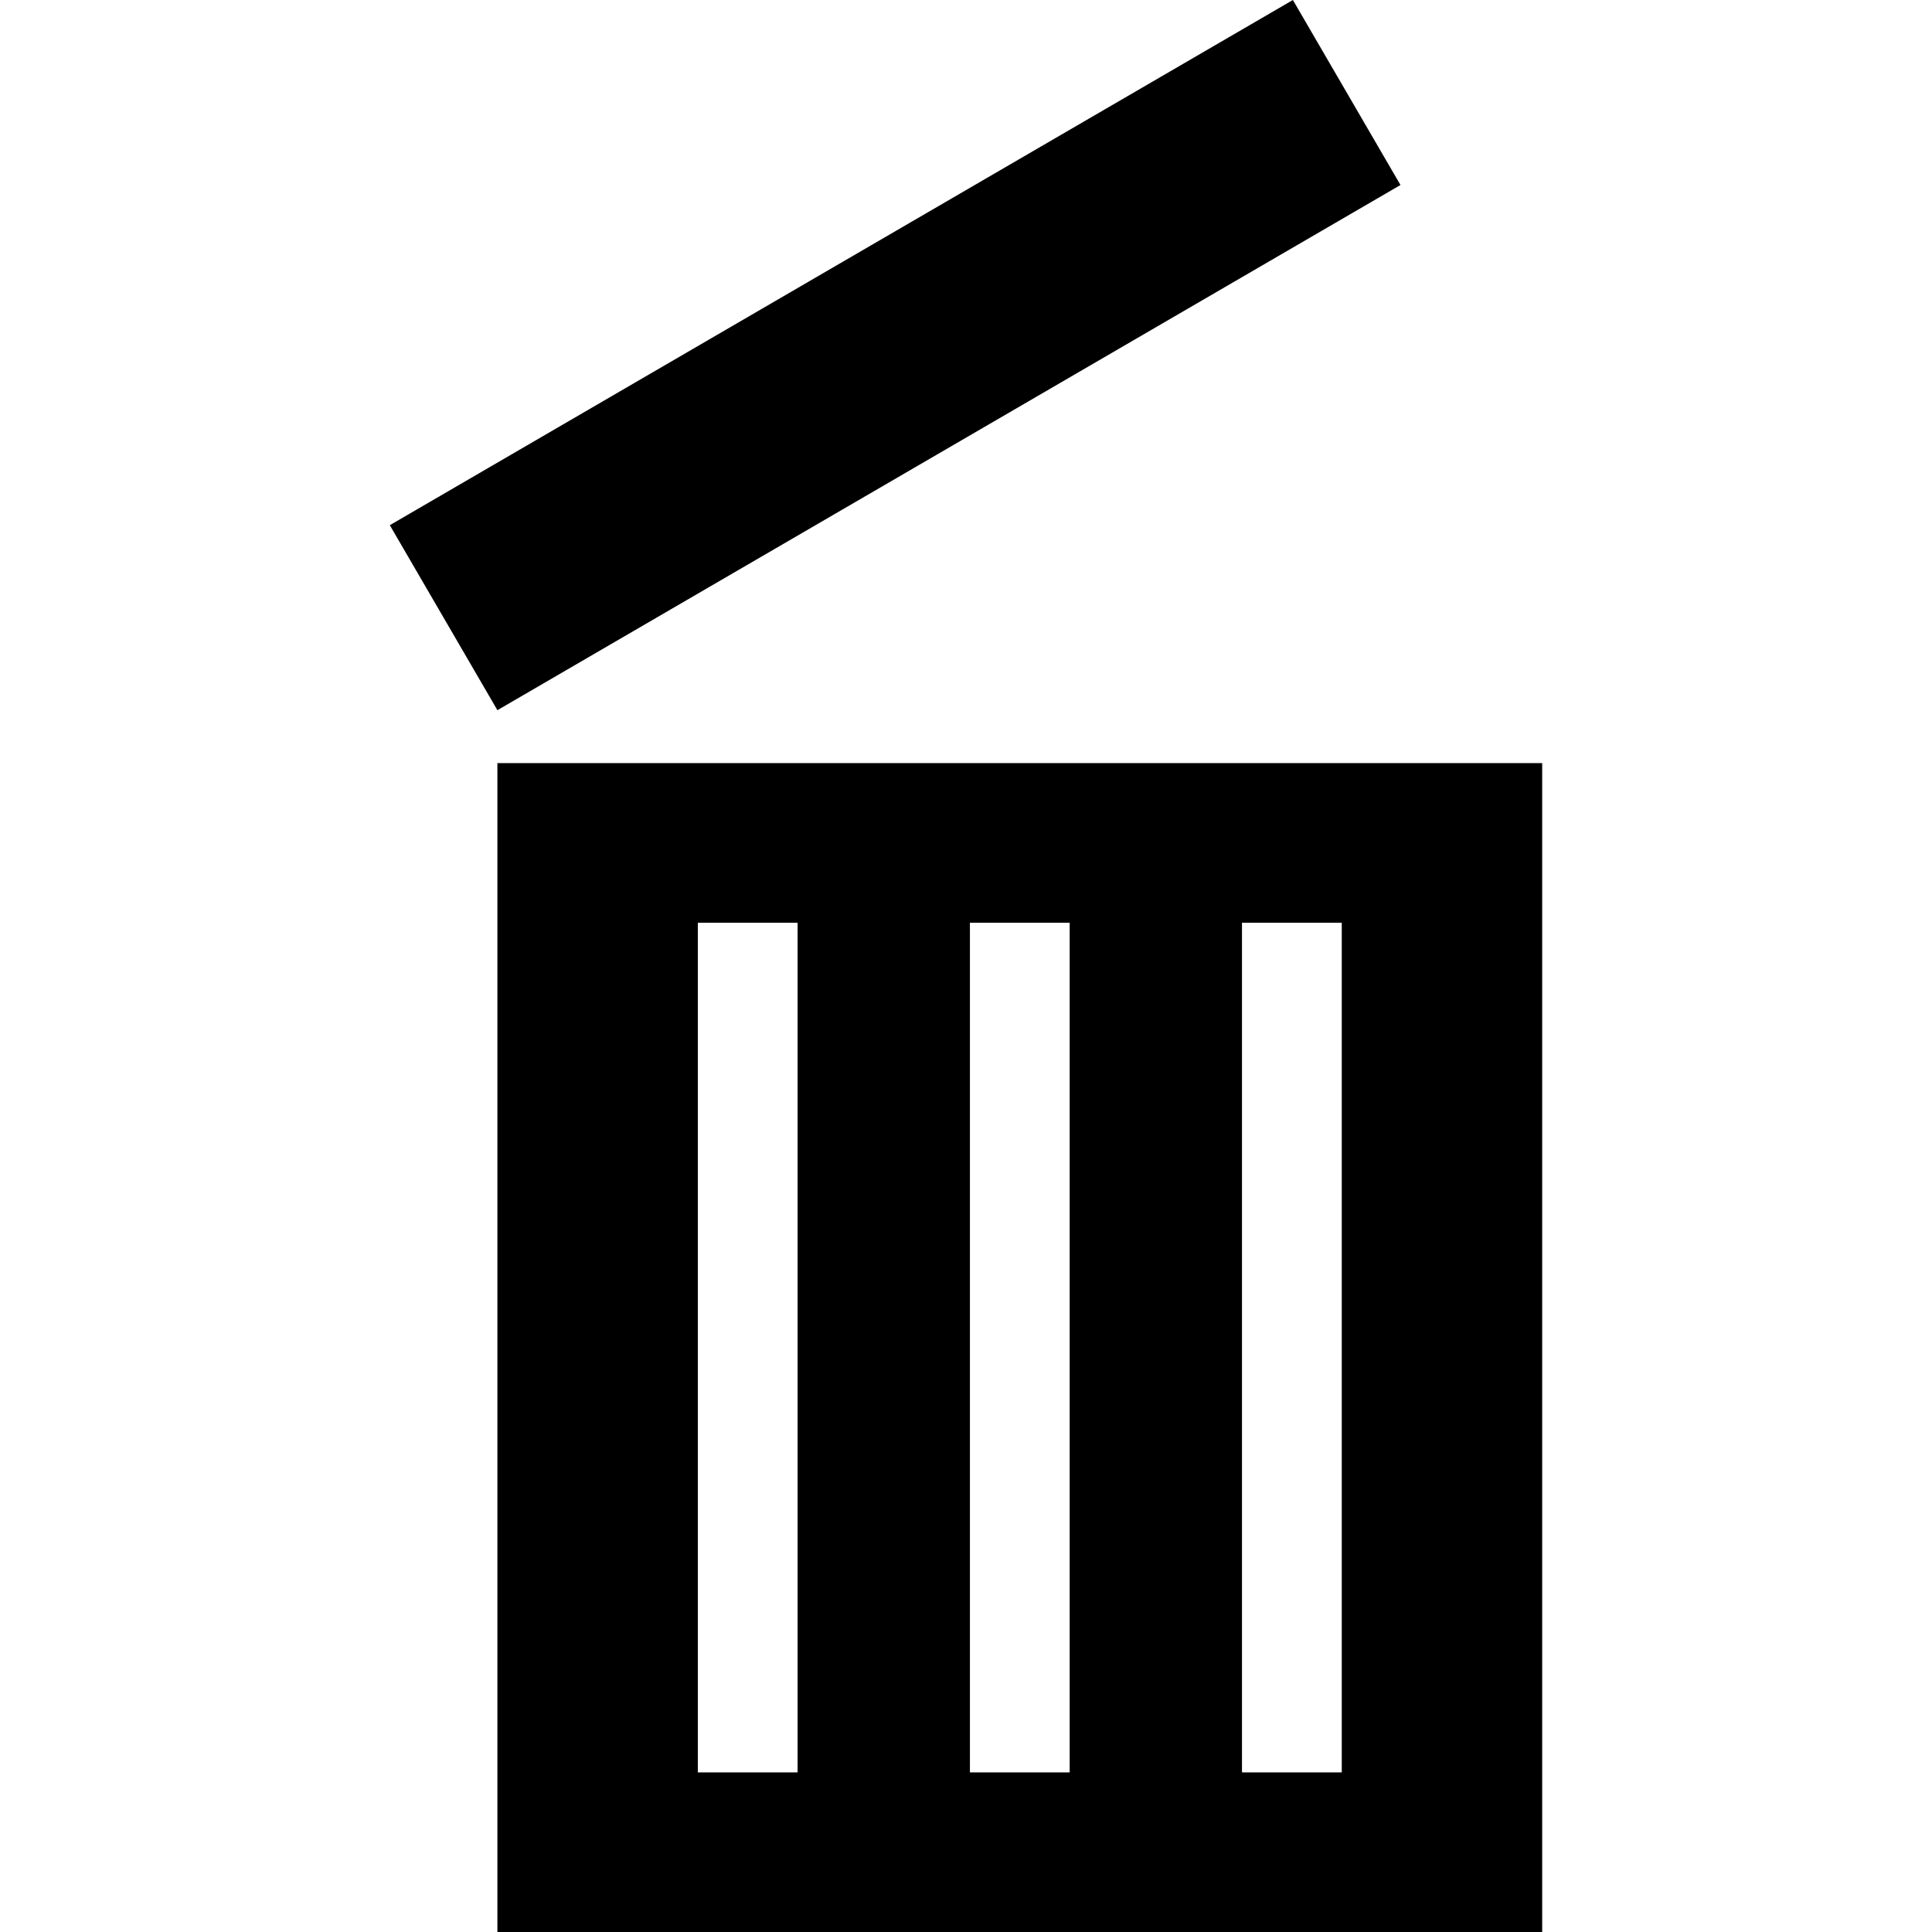
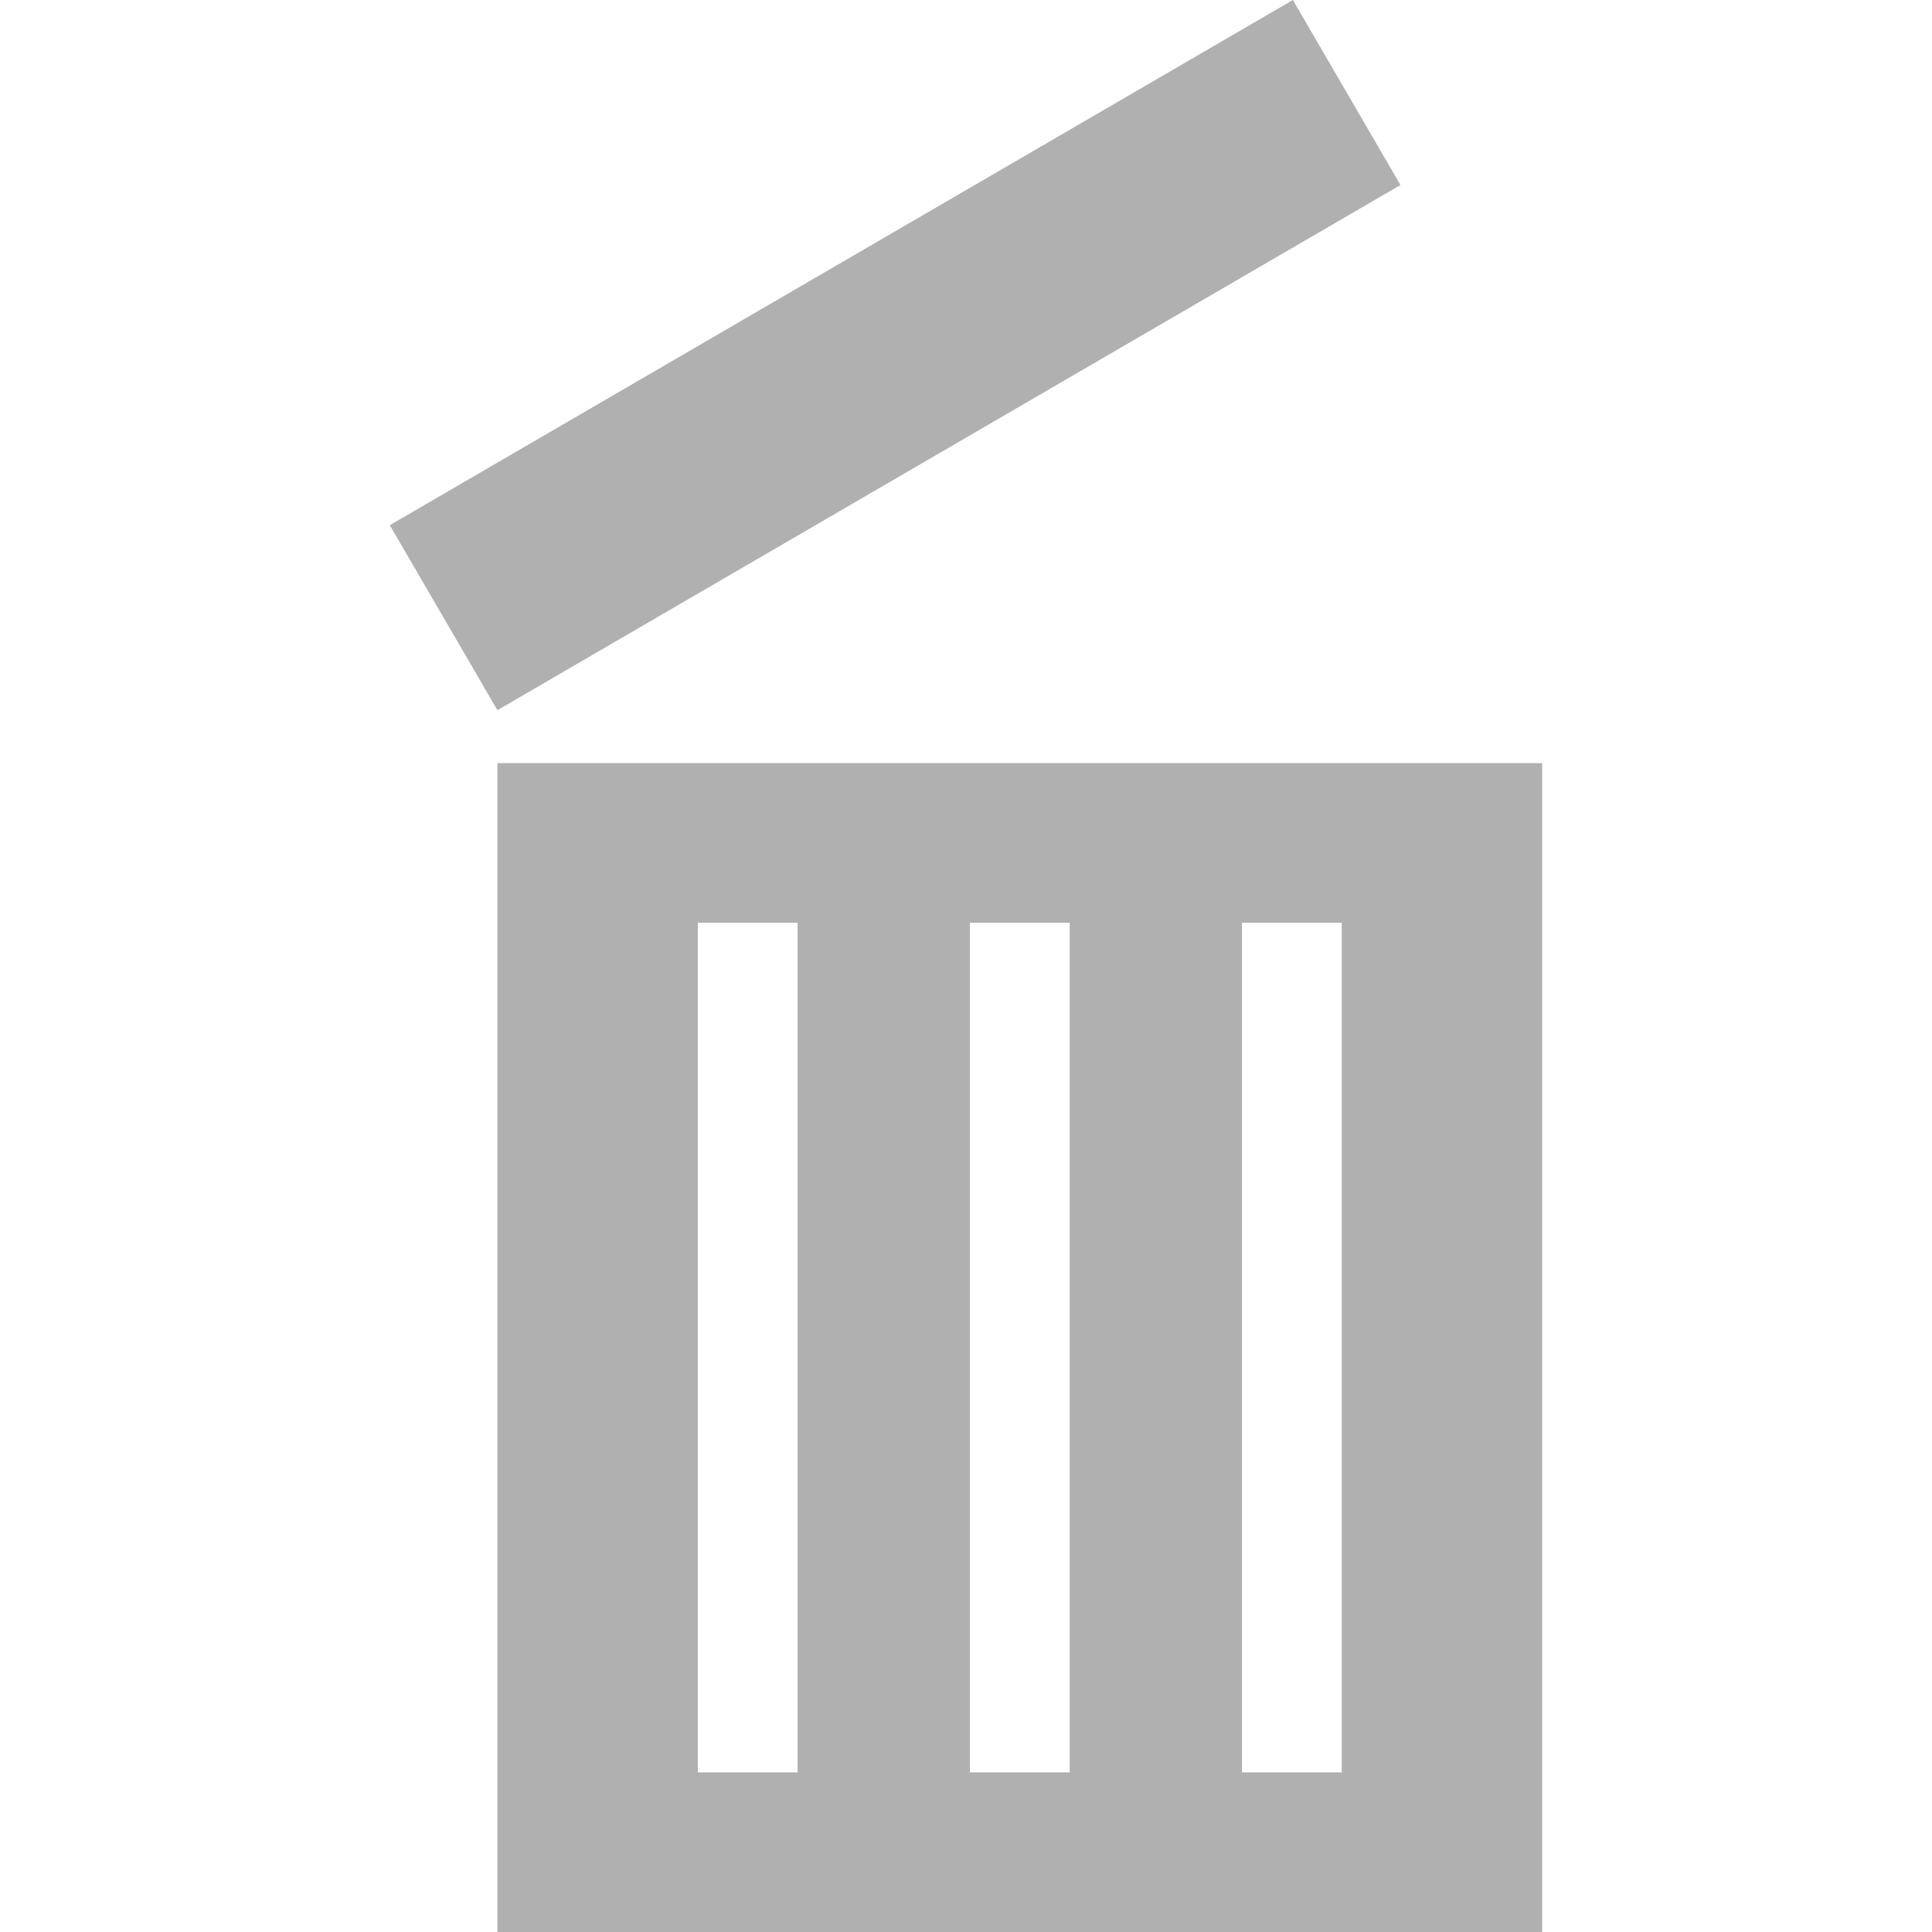
- <svg xmlns="http://www.w3.org/2000/svg" version="1.1" id="Capa_1" x="0px" y="0px" width="490.861px" height="490.861px" viewBox="0 0 490.861 490.861" style="enable-background:new 0 0 490.861 490.861;" xml:space="preserve">
+ <svg xmlns="http://www.w3.org/2000/svg" version="1.1" id="Capa_1" x="0px" y="0px" width="490.861px" height="490.861px" viewBox="0 0 490.861 490.861" style="enable-background:new 0 0 490.861 490.861;" xml:space="preserve" fill="#b0b0b0">
  <g>
    <path d="M126.373,193.881v296.98h265.448v-296.98H126.373z M202.642,450.306h-25.346v-215.87h25.346V450.306z M271.772,450.306   h-25.347v-215.87h25.347V450.306z M340.897,450.306H315.55v-215.87h25.348V450.306L340.897,450.306z M126.376,180.437   L99.04,133.434L328.483,0l27.334,47.004L126.376,180.437z" />
  </g>
  <g>
</g>
  <g>
</g>
  <g>
</g>
  <g>
</g>
  <g>
</g>
  <g>
</g>
  <g>
</g>
  <g>
</g>
  <g>
</g>
  <g>
</g>
  <g>
</g>
  <g>
</g>
  <g>
</g>
  <g>
</g>
  <g>
</g>
</svg>
